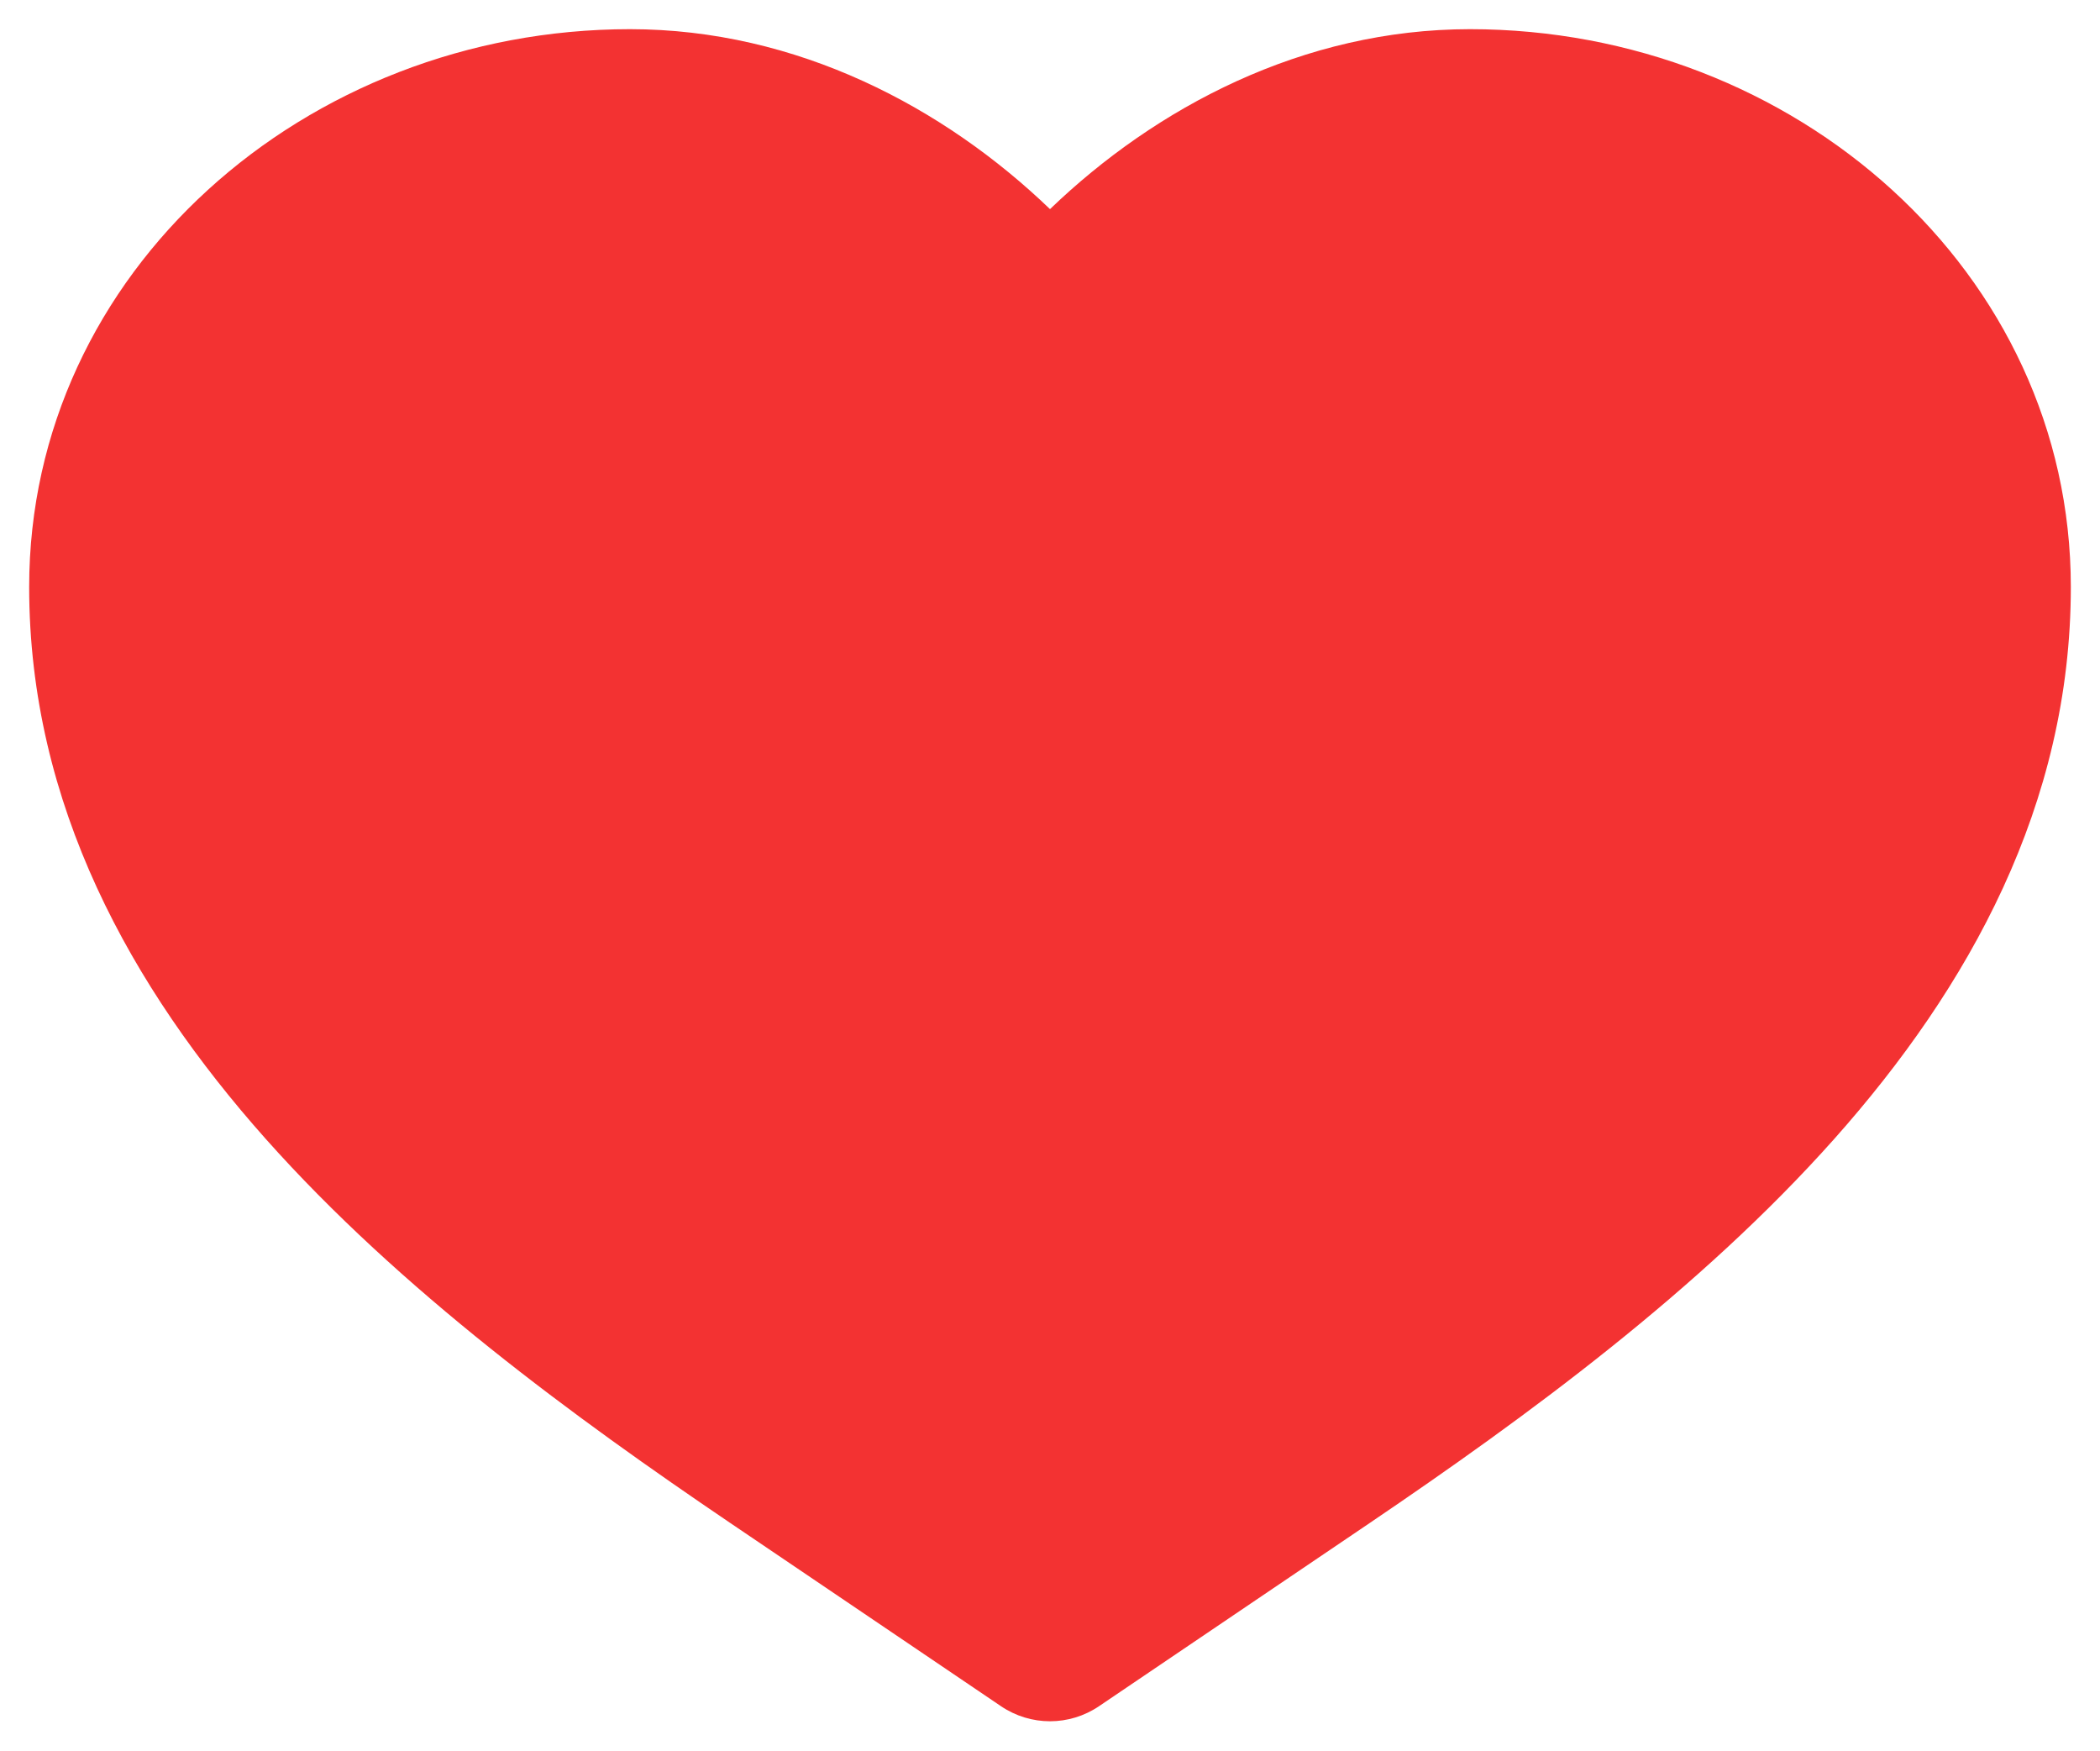
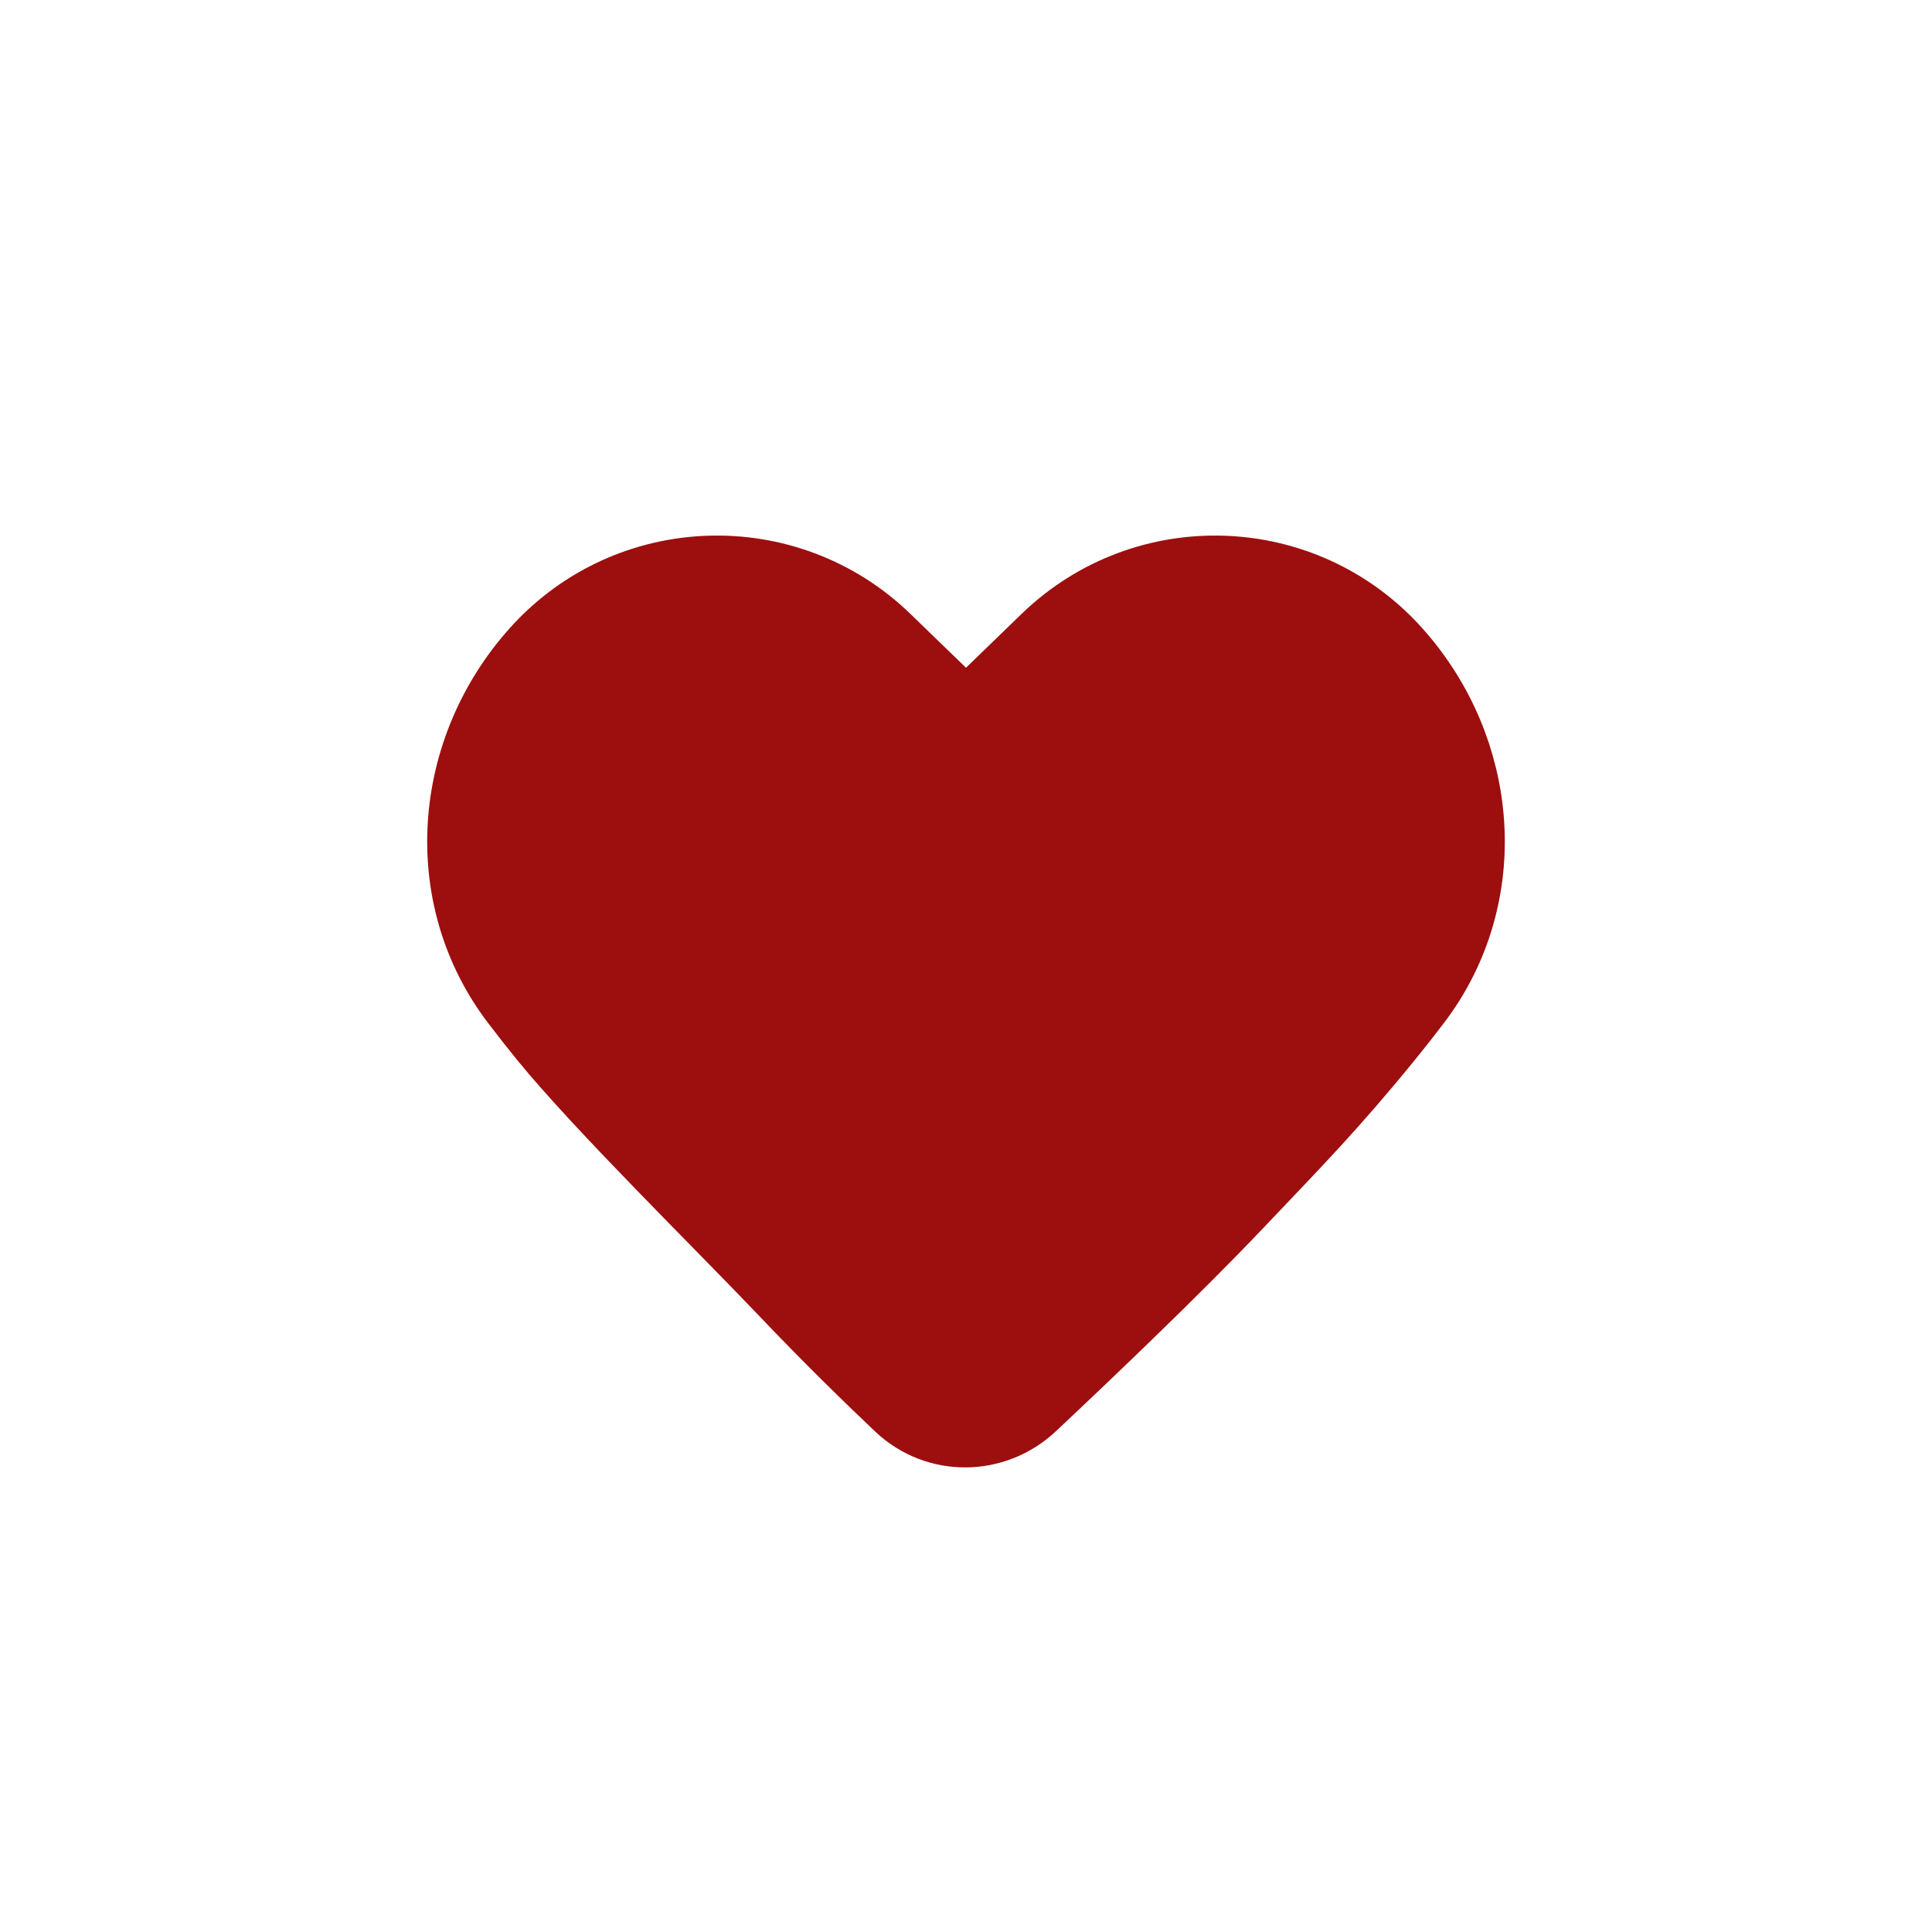
- <svg xmlns="http://www.w3.org/2000/svg" width="18" height="15" viewBox="0 0 18 15" fill="none">
-   <path d="M5.4 0.25C2.619 0.25 0.25 2.329 0.25 5.03C0.25 6.893 1.122 8.461 2.278 9.76C3.431 11.055 4.917 12.142 6.261 13.052L8.58 14.621C8.834 14.793 9.166 14.793 9.42 14.621L11.739 13.052C13.083 12.142 14.569 11.055 15.722 9.76C16.878 8.461 17.75 6.893 17.75 5.03C17.75 2.329 15.381 0.25 12.6 0.25C11.166 0.25 9.905 0.922 9 1.792C8.095 0.922 6.833 0.25 5.4 0.25Z" fill="#F33232" />
+ <svg xmlns="http://www.w3.org/2000/svg" width="24" height="24" viewBox="0 0 24 24" fill="none">
+   <path d="M13.107 8.058L12 9.13L10.893 8.058C9.732 6.933 7.87 6.995 6.787 8.195C5.736 9.359 5.591 11.102 6.543 12.348C6.66 12.502 6.775 12.648 6.885 12.783C7.577 13.633 9.089 15.117 9.846 15.913C10.406 16.502 10.909 16.992 11.287 17.35C11.688 17.727 12.305 17.719 12.706 17.342C13.405 16.686 14.476 15.663 15.231 14.87C15.988 14.073 16.423 13.633 17.115 12.783C17.225 12.648 17.34 12.502 17.457 12.348C18.409 11.102 18.264 9.359 17.213 8.195C16.13 6.995 14.268 6.933 13.107 8.058Z" fill="#9D0E0E" stroke="#9D0E0E" stroke-width="1.2" stroke-linecap="round" stroke-linejoin="round" />
</svg>
